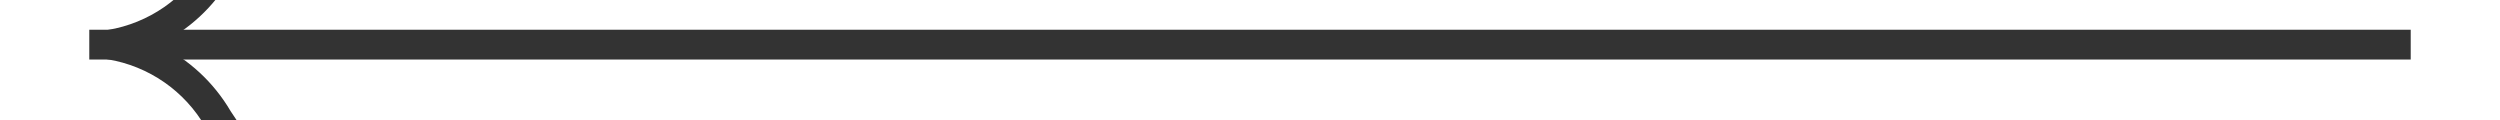
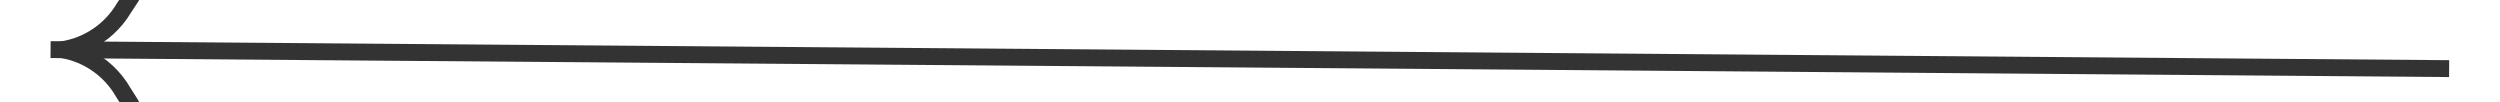
- <svg xmlns="http://www.w3.org/2000/svg" version="1.1" width="84px" height="4px" preserveAspectRatio="xMinYMid meet" viewBox="-18 177  84 2">
-   <g transform="matrix(0 -1 1 0 -154 202 )">
-     <path d="M 19.697 145.159  A 15.24 15.24 0 0 0 22.267 143.748 A 5.67 5.67 0 0 0 24.5 141.333 A 5.67 5.67 0 0 0 26.733 143.748 A 15.24 15.24 0 0 0 29.303 145.159 L 29.697 144.241  A 14.24 14.24 0 0 1 27.267 142.902 A 4.67 4.67 0 0 1 24.993 139.618 A 0.5 0.5 0 0 0 24.5 139.2 A 0.5 0.5 0 0 0 24.007 139.618 A 4.67 4.67 0 0 1 21.733 142.902 A 14.24 14.24 0 0 1 19.303 144.241 L 19.697 145.159  Z " fill-rule="nonzero" fill="#333333" stroke="none" />
-     <path d="M 24.5 139  L 24.5 217  " stroke-width="1" stroke="#333333" fill="none" />
+ <svg xmlns="http://www.w3.org/2000/svg" version="1.1" width="148px" height="6px" preserveAspectRatio="xMinYMid meet" viewBox="-48 391  148 4">
+   <g transform="matrix(0.01745241 -0.9998477 0.9998477 0.01745241 -367.3939 412.1372 )">
+     <path d="M 20.697 328.159  A 15.24 15.24 0 0 0 23.267 326.748 A 5.67 5.67 0 0 0 25.5 324.333 A 5.67 5.67 0 0 0 27.733 326.748 A 15.24 15.24 0 0 0 30.303 328.159 L 30.697 327.241  A 14.24 14.24 0 0 1 28.267 325.902 A 4.67 4.67 0 0 1 25.993 322.618 A 0.5 0.5 0 0 0 25.5 322.2 A 0.5 0.5 0 0 0 25.007 322.618 A 4.67 4.67 0 0 1 22.733 325.902 A 14.24 14.24 0 0 1 20.303 327.241 L 20.697 328.159  Z " fill-rule="nonzero" fill="#333333" stroke="none" transform="matrix(0.9999547 -0.009523378 0.009523378 0.9999547 -3.741531 0.260668 )" />
+     <path d="M 25.5 322  L 25.5 464  " stroke-width="1" stroke="#333333" fill="none" transform="matrix(0.9999547 -0.009523378 0.009523378 0.9999547 -3.741531 0.260668 )" />
  </g>
</svg>
